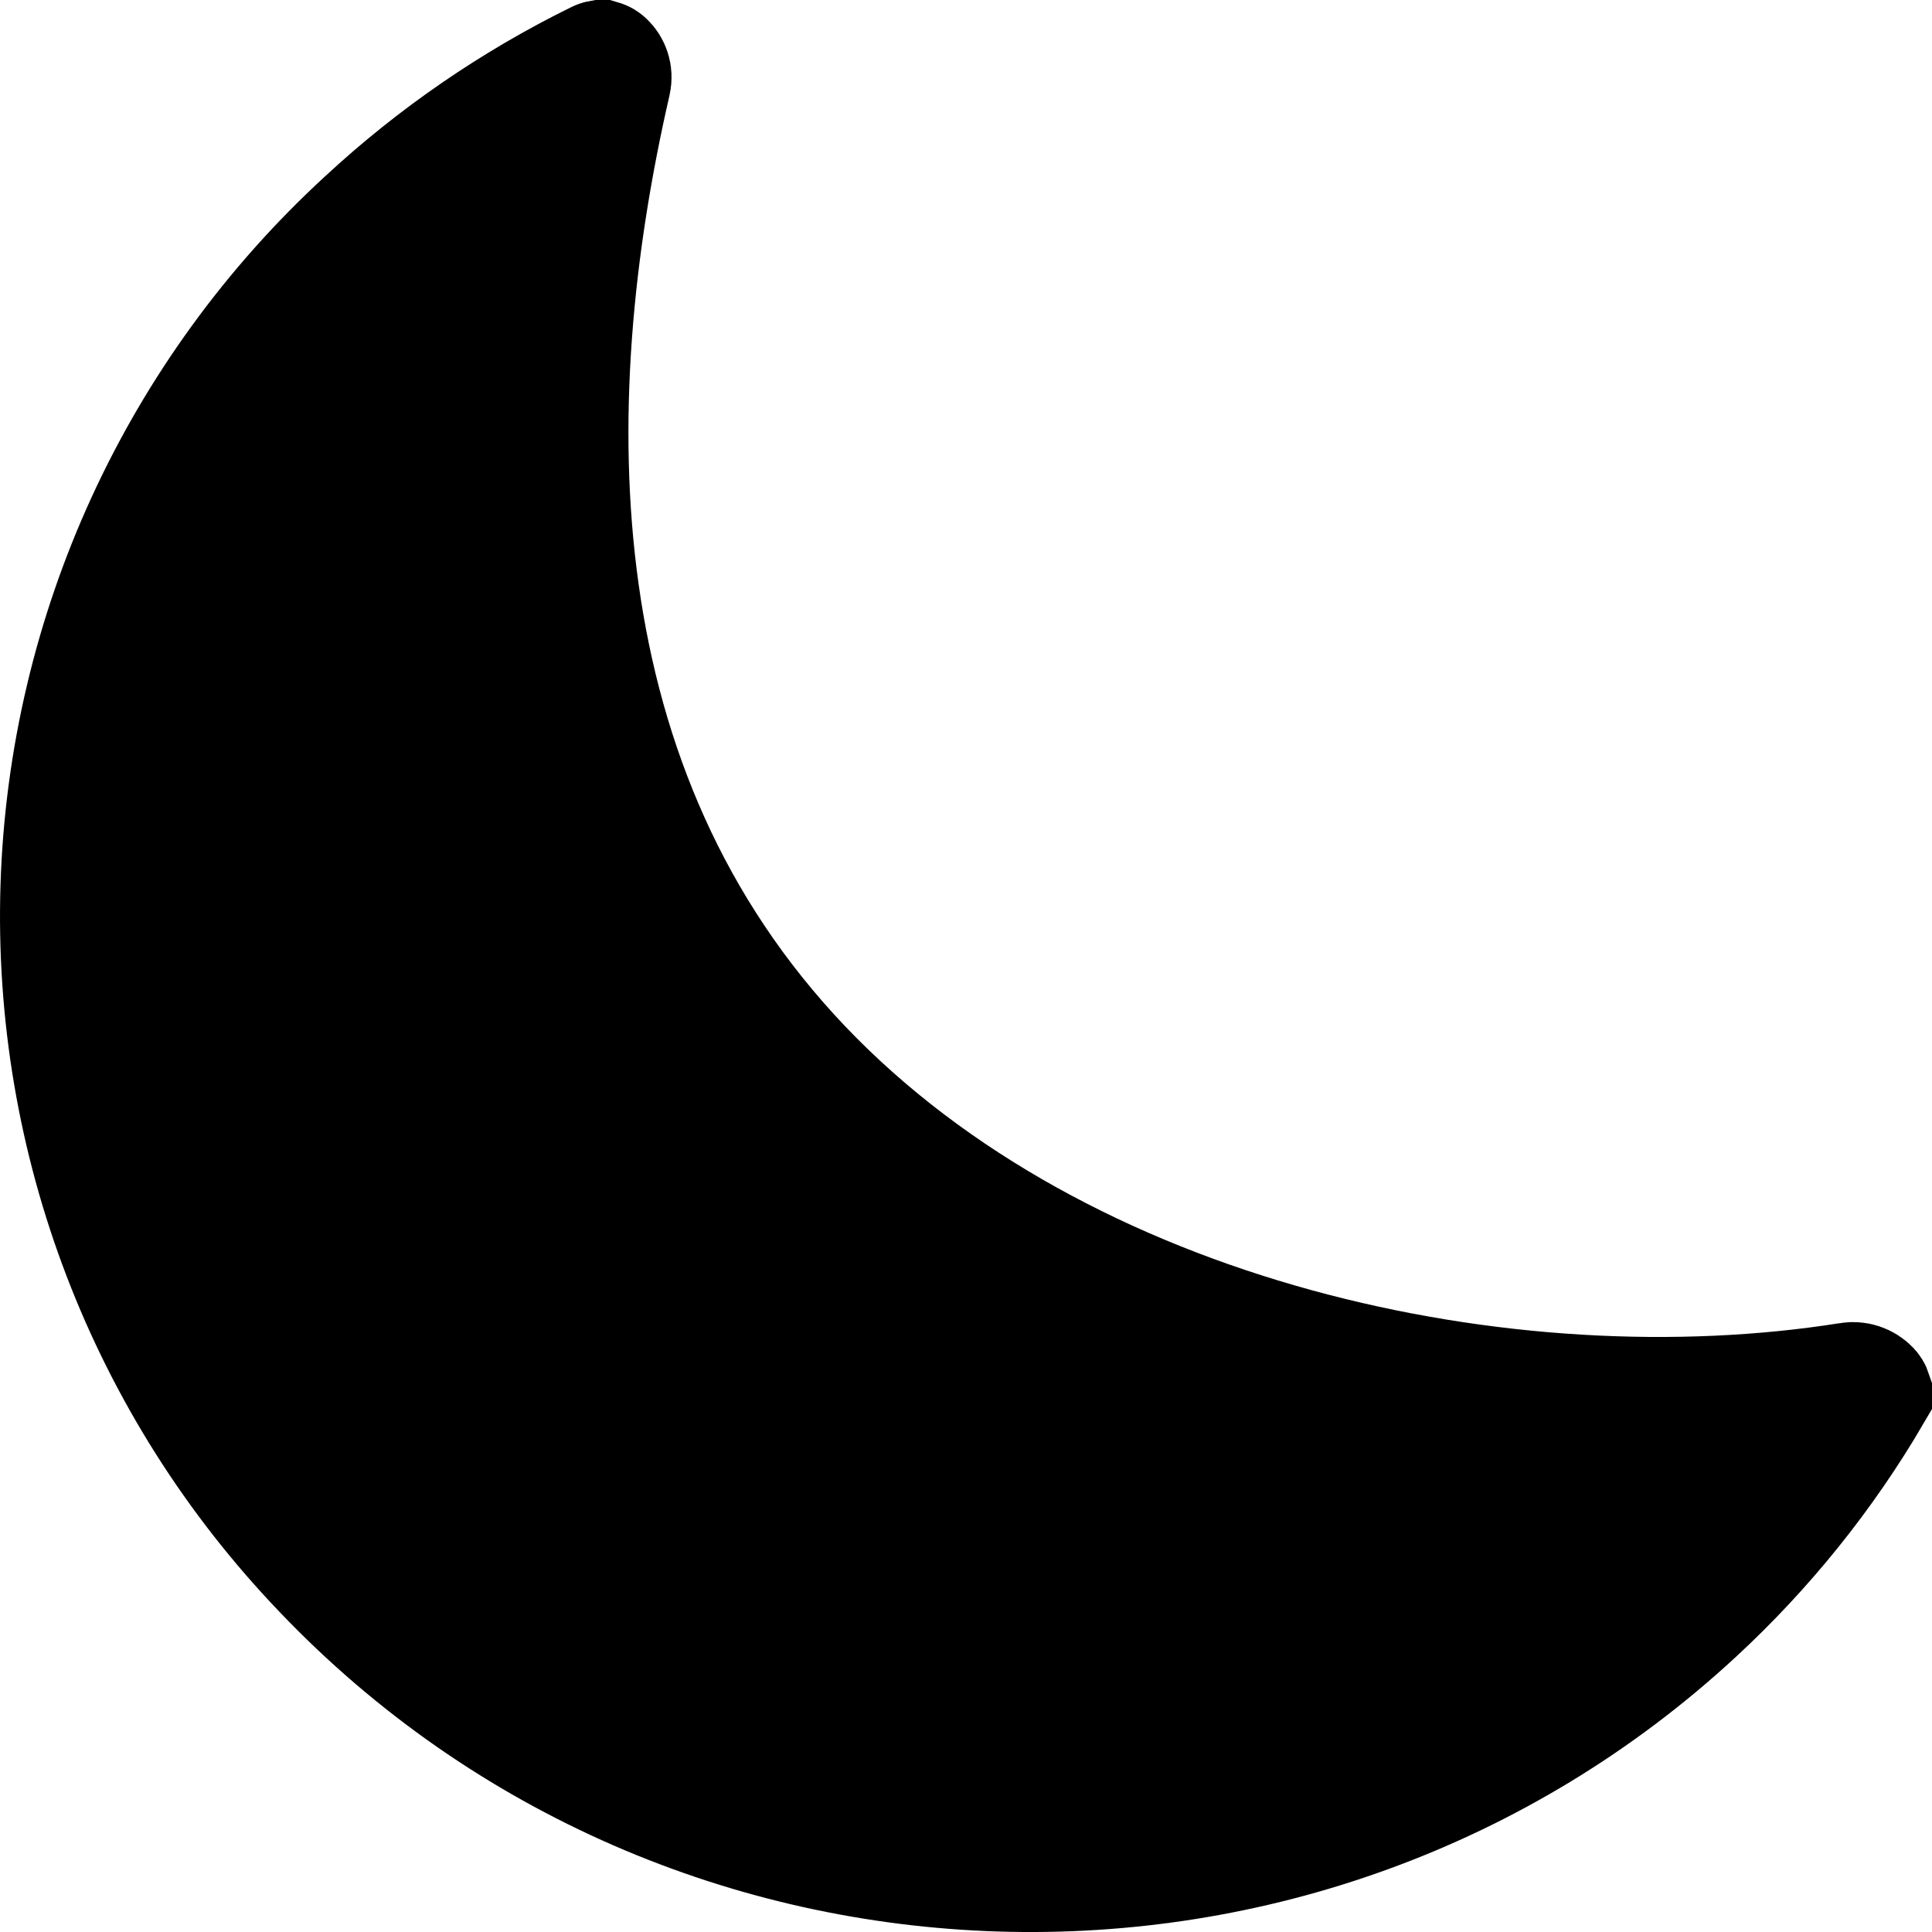
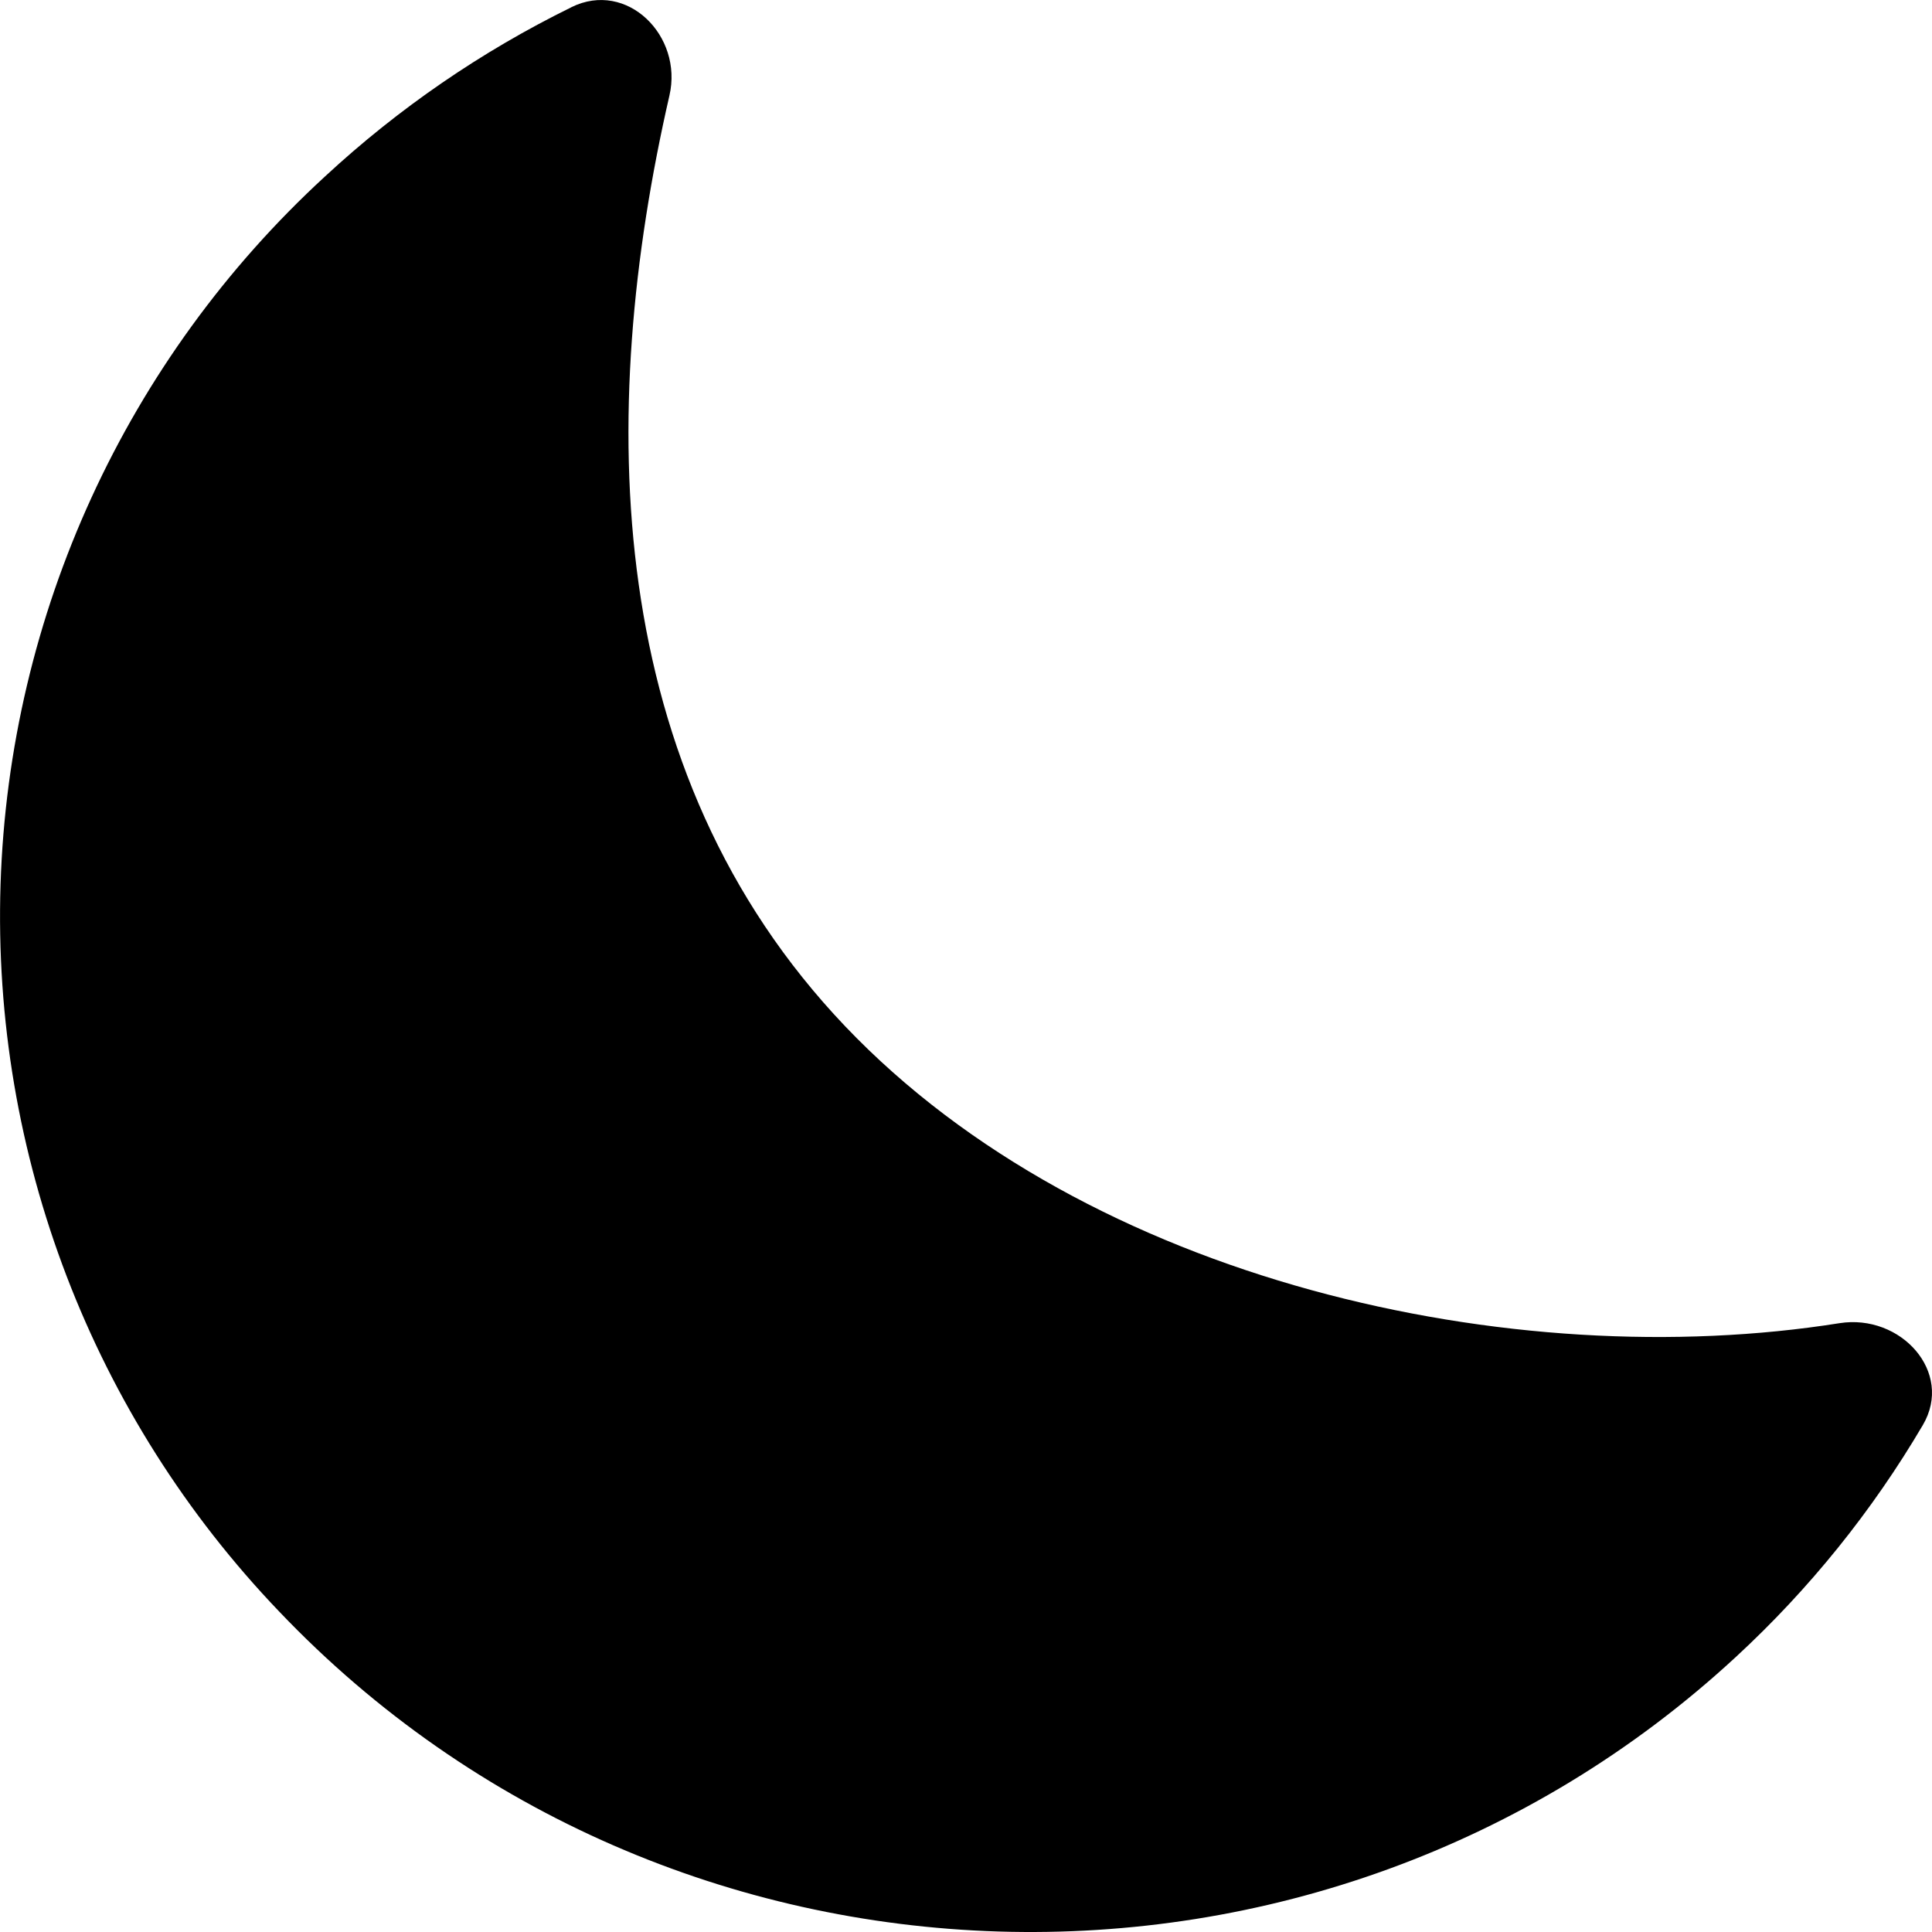
<svg xmlns="http://www.w3.org/2000/svg" width="16" height="16" fill="currentColor" class="qi-150-fill" viewBox="0 0 16 16">
-   <path stroke="#000" d="M5.057.679c-.619 2.691-.61 5.866 1.581 8.166 2.159 2.265 5.852 3.055 8.674 2.607a.19.19 0 0 1 .173.057.071.071 0 0 1 .015.025 7.933 7.933 0 0 1-1.463 1.82c-3.236 2.994-8.324 2.836-11.362-.352a7.823 7.823 0 0 1 .357-11.175A8.038 8.038 0 0 1 4.953.507.072.072 0 0 1 4.974.5h.006a.07.07 0 0 1 .032.02c.036.034.06.094.045.159ZM15.5 11.532v.002-.002Z" />
+   <path d="M4.733.059c.46-.226.925.238.811.732C4.94 3.424 4.984 6.384 7 8.5c2.017 2.116 5.529 2.888 8.234 2.458.507-.08.948.405.69.844a8.432 8.432 0 0 1-1.547 1.919C10.94 16.9 5.54 16.733 2.313 13.347a8.323 8.323 0 0 1 .38-11.887A8.538 8.538 0 0 1 4.732.06Z" />
</svg>
